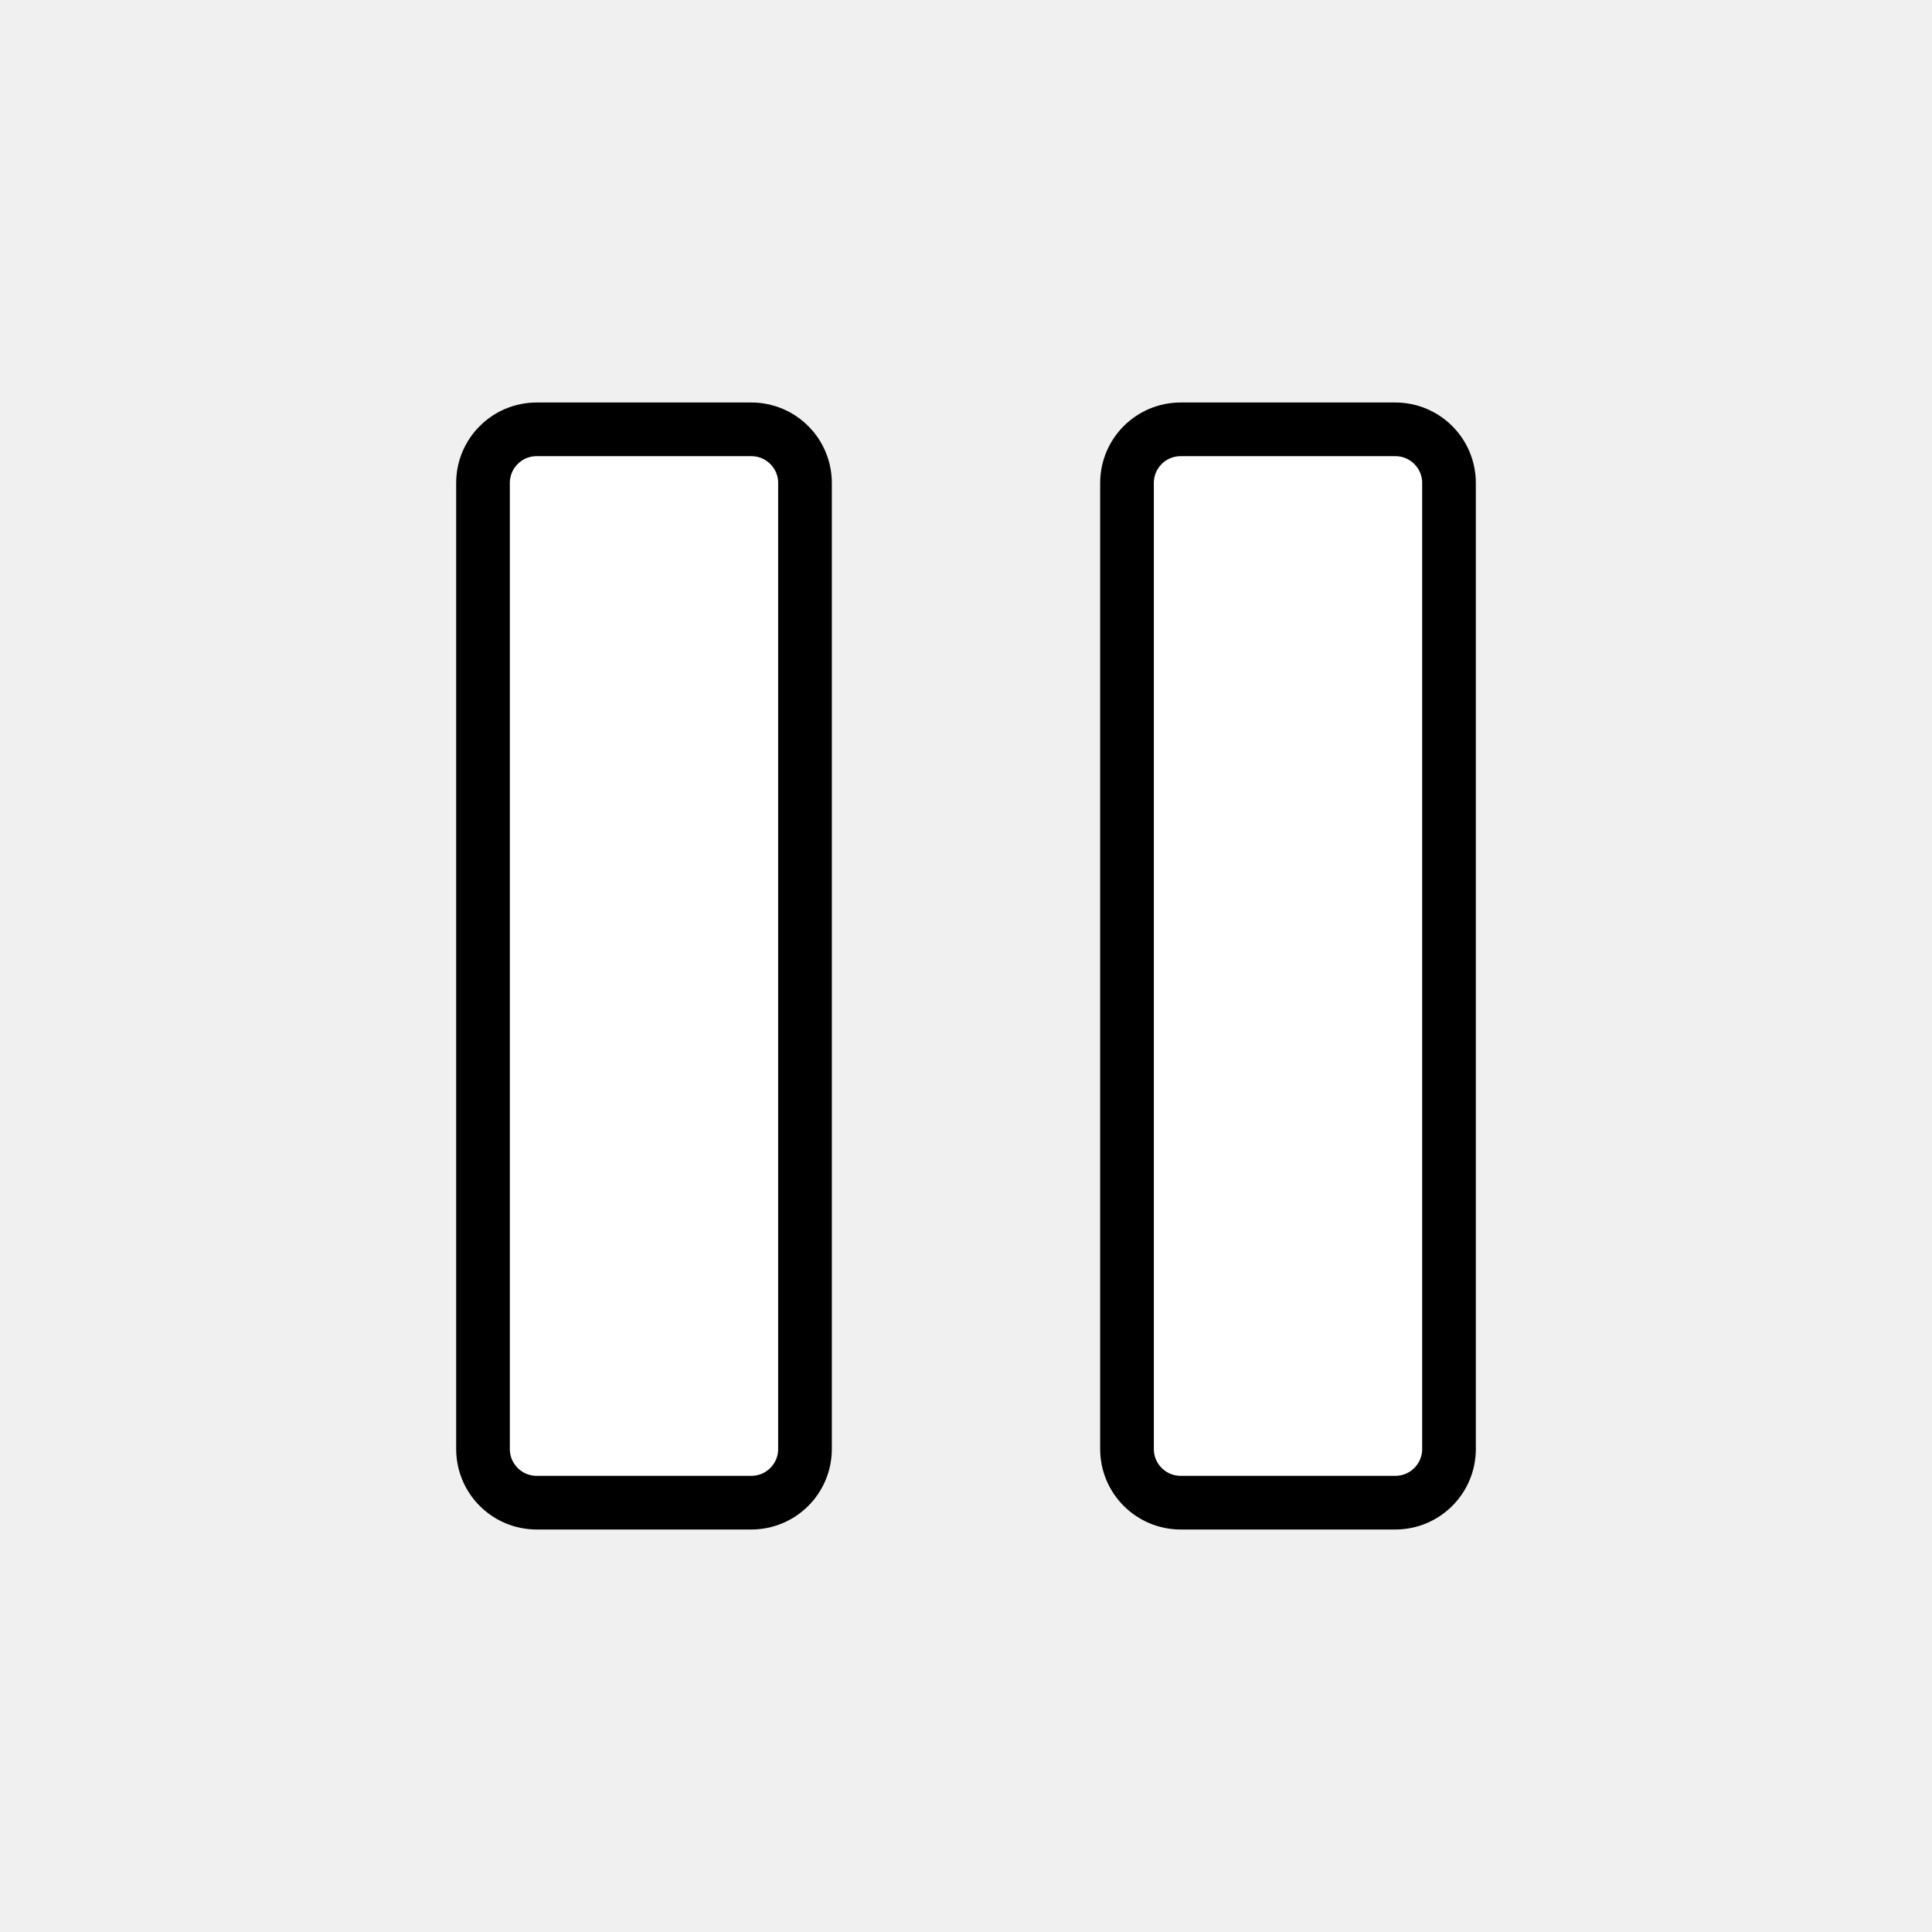
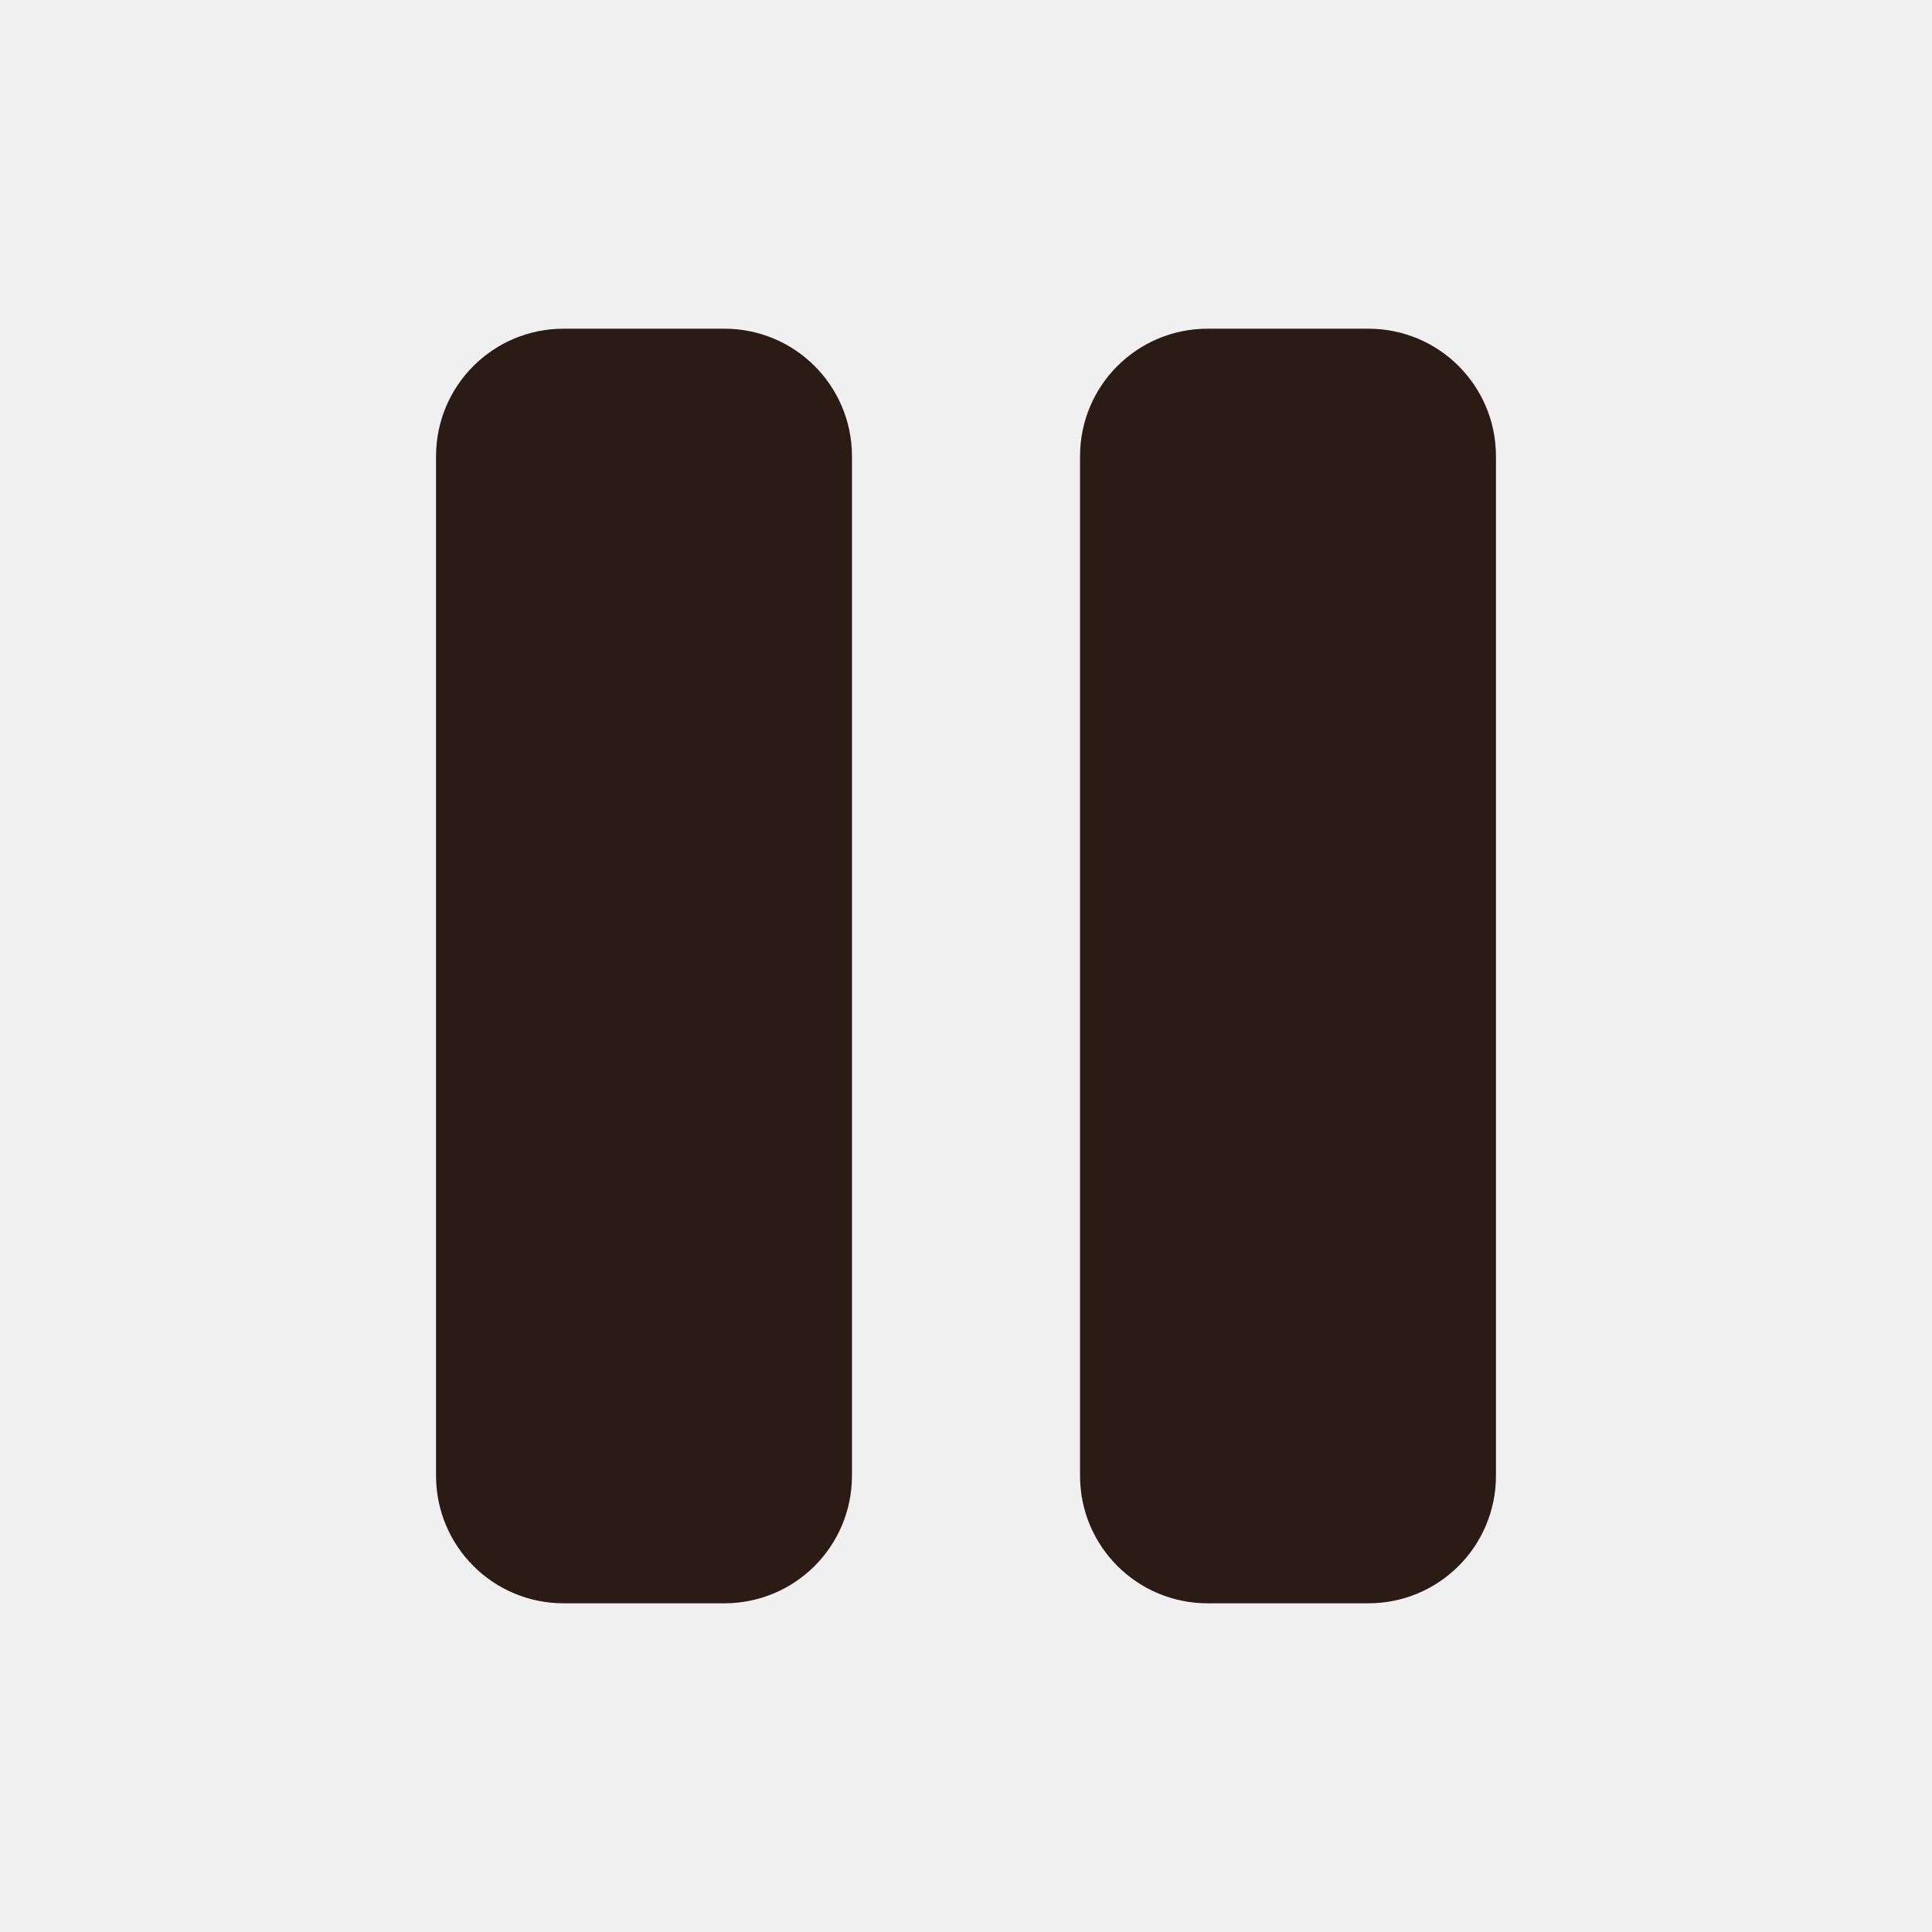
- <svg xmlns="http://www.w3.org/2000/svg" viewBox="0 0 72 72">
-   <rect x="18" y="16" width="12" height="40" rx="2" fill="#fff" stroke="#000" stroke-linejoin="round" stroke-width="2" />
-   <rect x="42" y="16" width="12" height="40" rx="2" fill="#fff" stroke="#000" stroke-linejoin="round" stroke-width="2" />
+ <svg xmlns="http://www.w3.org/2000/svg" viewBox="0 0 72 72" fill="none" stroke="#2a1b14" stroke-width="3.5" stroke-linecap="round" stroke-linejoin="round">
+   <rect x="18" y="14" width="12" height="44" rx="3" fill="#2a1b14" />
+   <rect x="42" y="14" width="12" height="44" rx="3" fill="#2a1b14" />
</svg>
